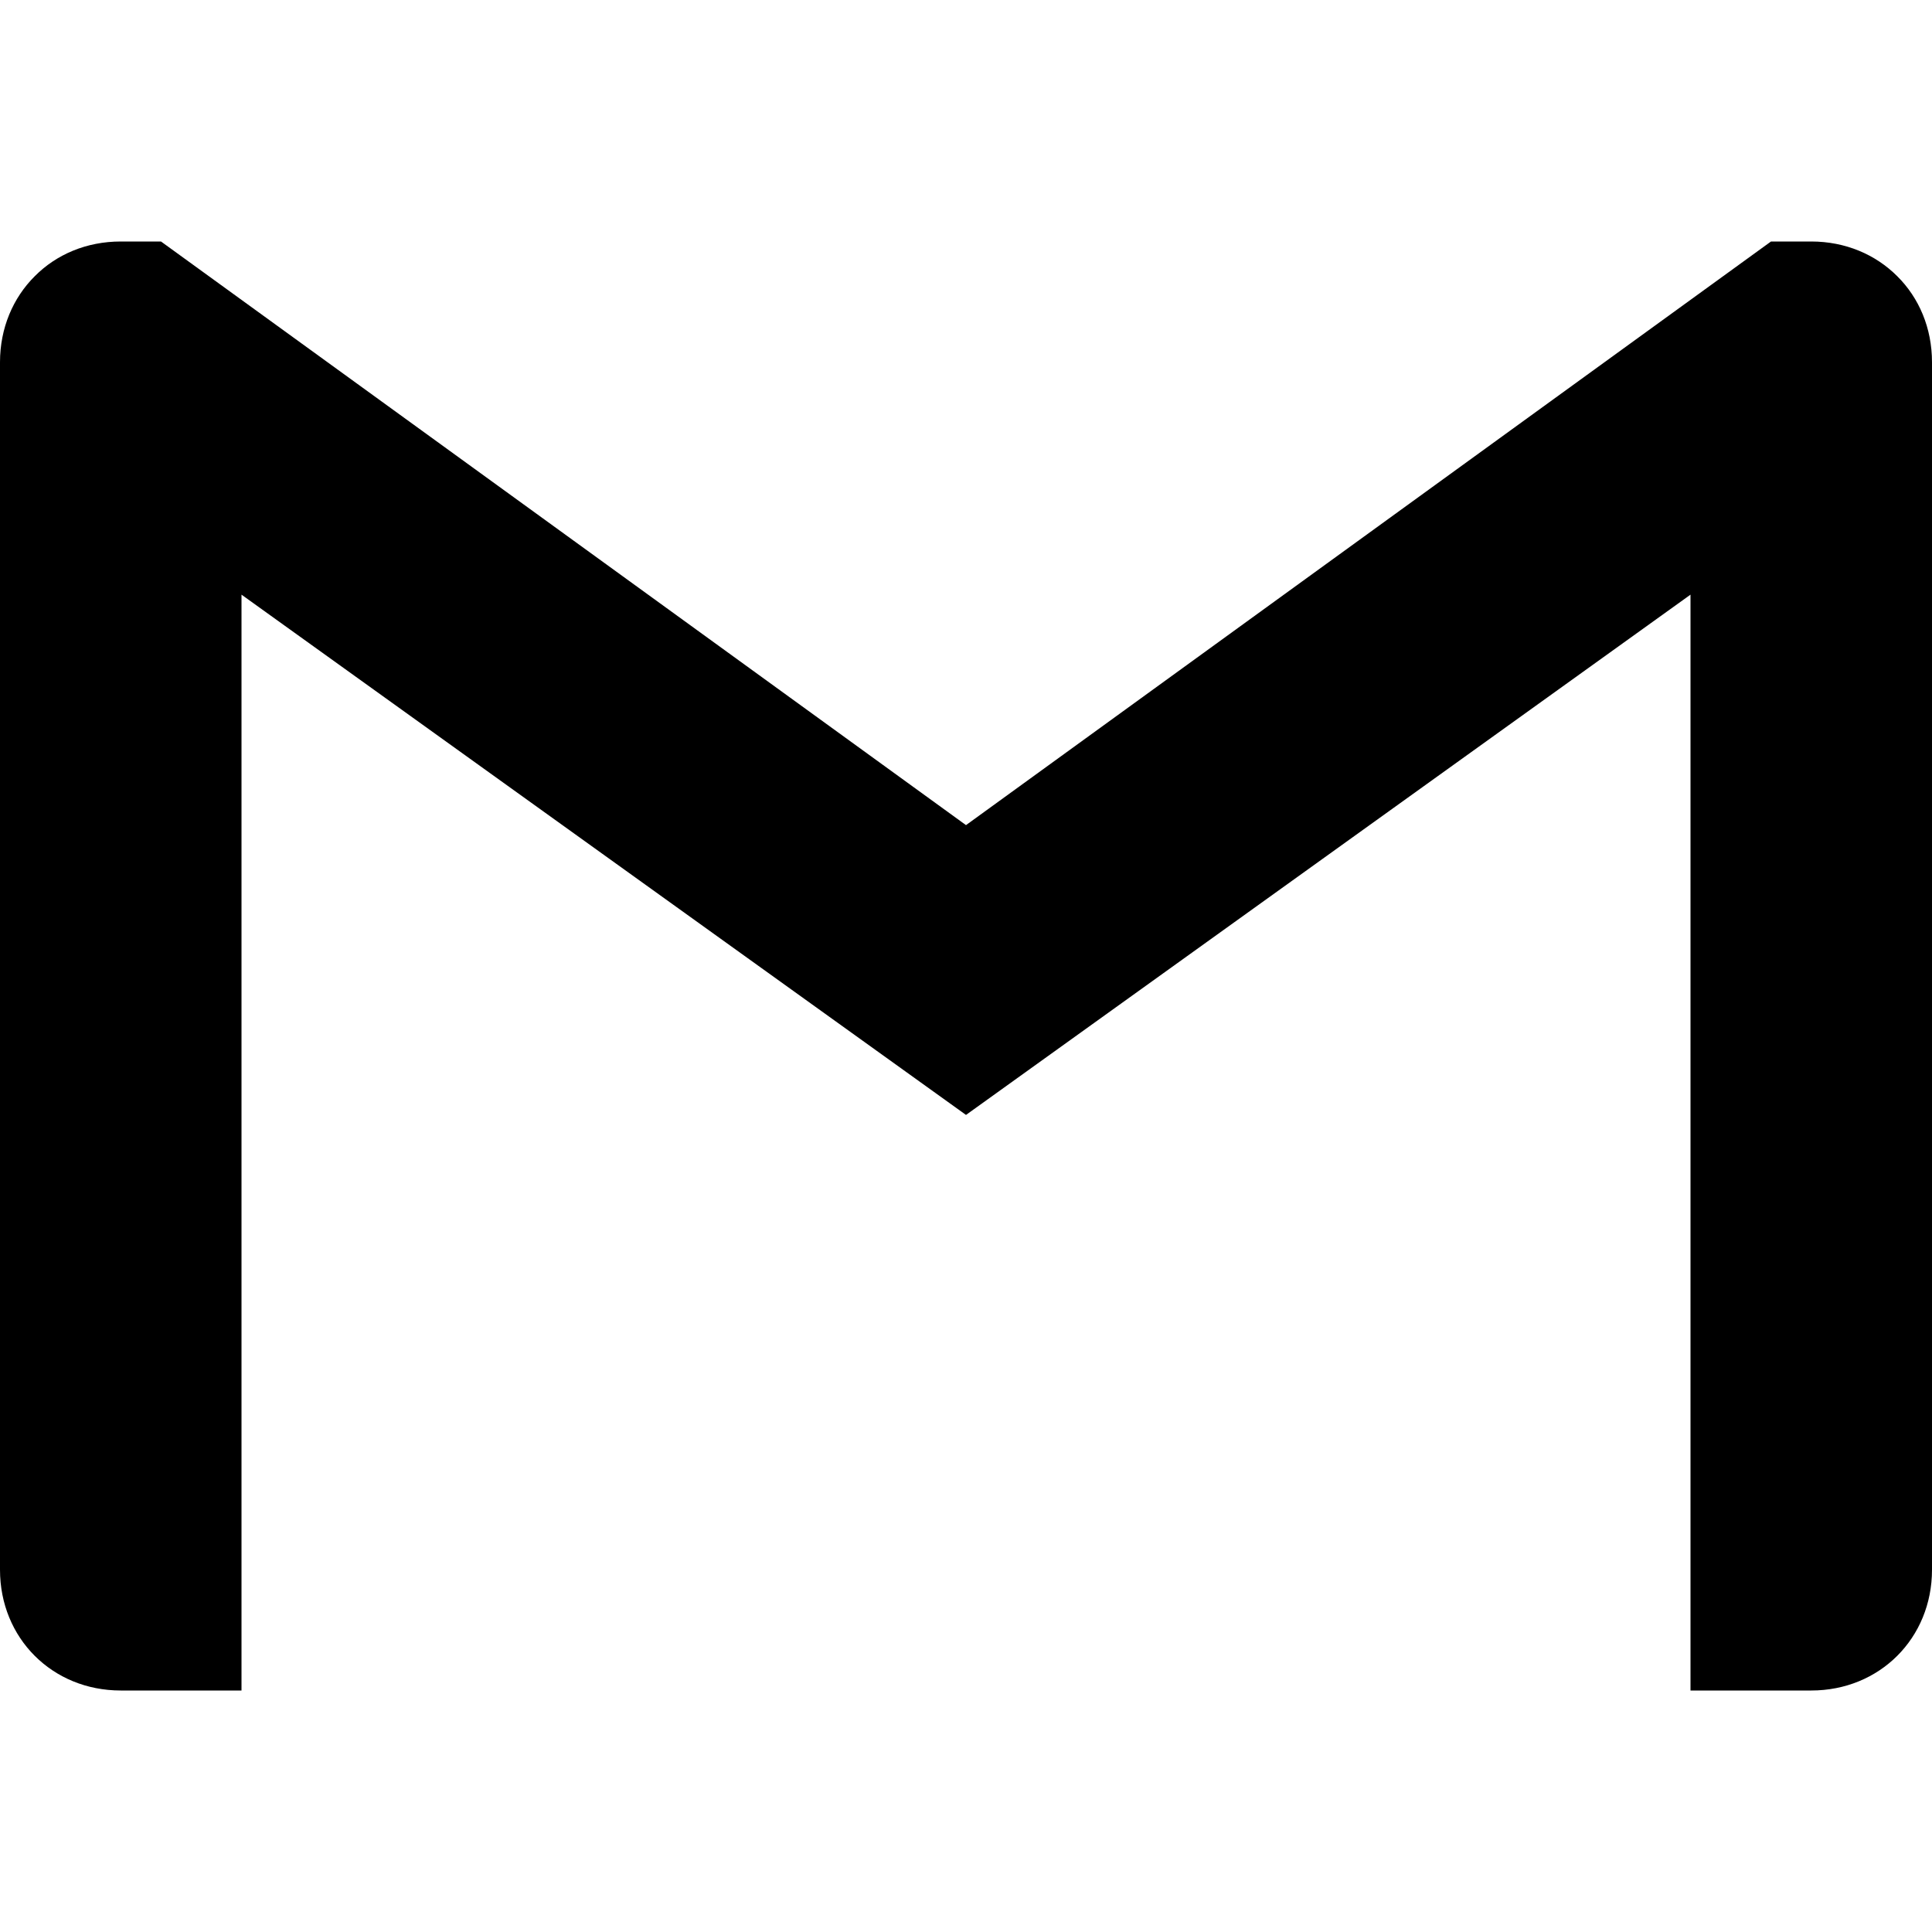
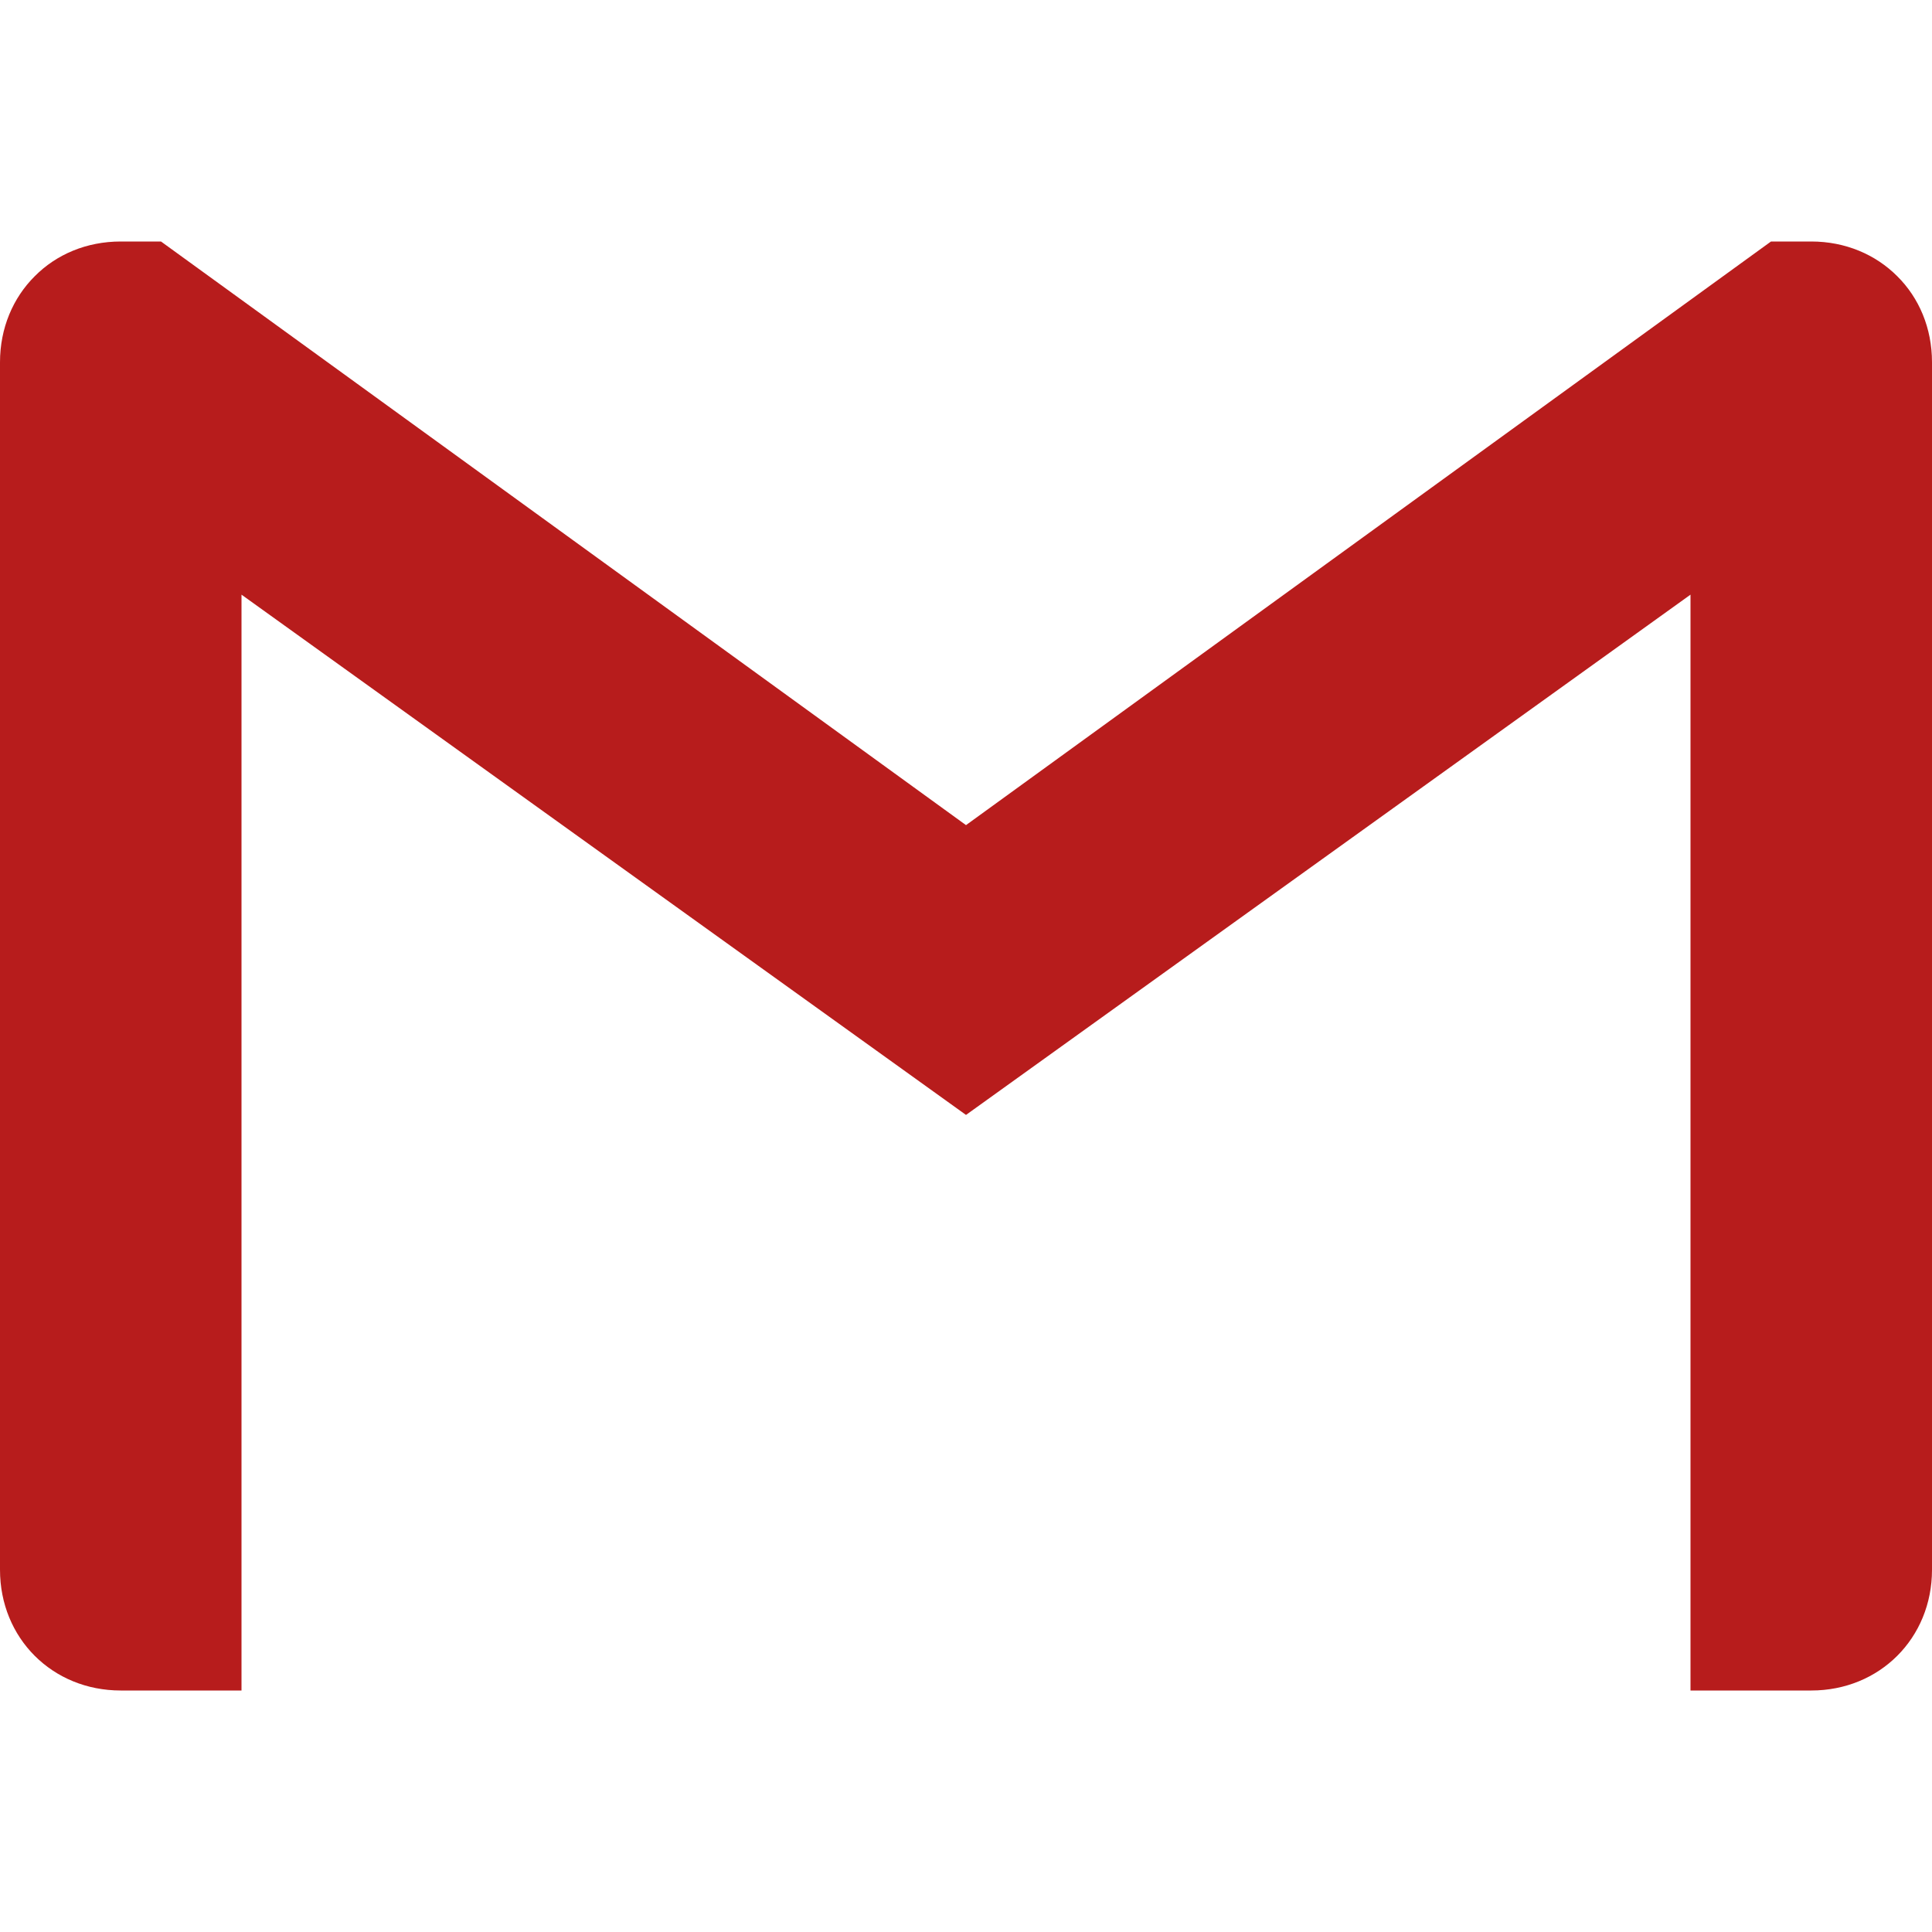
<svg xmlns="http://www.w3.org/2000/svg" role="img" viewBox="0 0 24 24">
-   <path d="M24 4.5v15c0 .85-.65 1.5-1.5 1.5H21V7.387l-9 6.463-9-6.463V21H1.5C.649 21 0 20.35 0 19.5v-15c0-.425.162-.8.431-1.068C.7 3.16 1.076 3 1.5 3H2l10 7.25L22 3h.5c.425 0 .8.162 1.069.432.27.268.431.643.431 1.068z" />
+   <defs>
+     <style>.cls-1{fill:#b71c1c;}</style>
+   </defs>
+   <path class="cls-1" d="M24 4.5v15c0 .85-.65 1.5-1.5 1.5H21V7.387l-9 6.463-9-6.463V21H1.5C.649 21 0 20.35 0 19.5v-15c0-.425.162-.8.431-1.068C.7 3.16 1.076 3 1.5 3H2l10 7.25L22 3h.5c.425 0 .8.162 1.069.432.27.268.431.643.431 1.068z" />
</svg>
